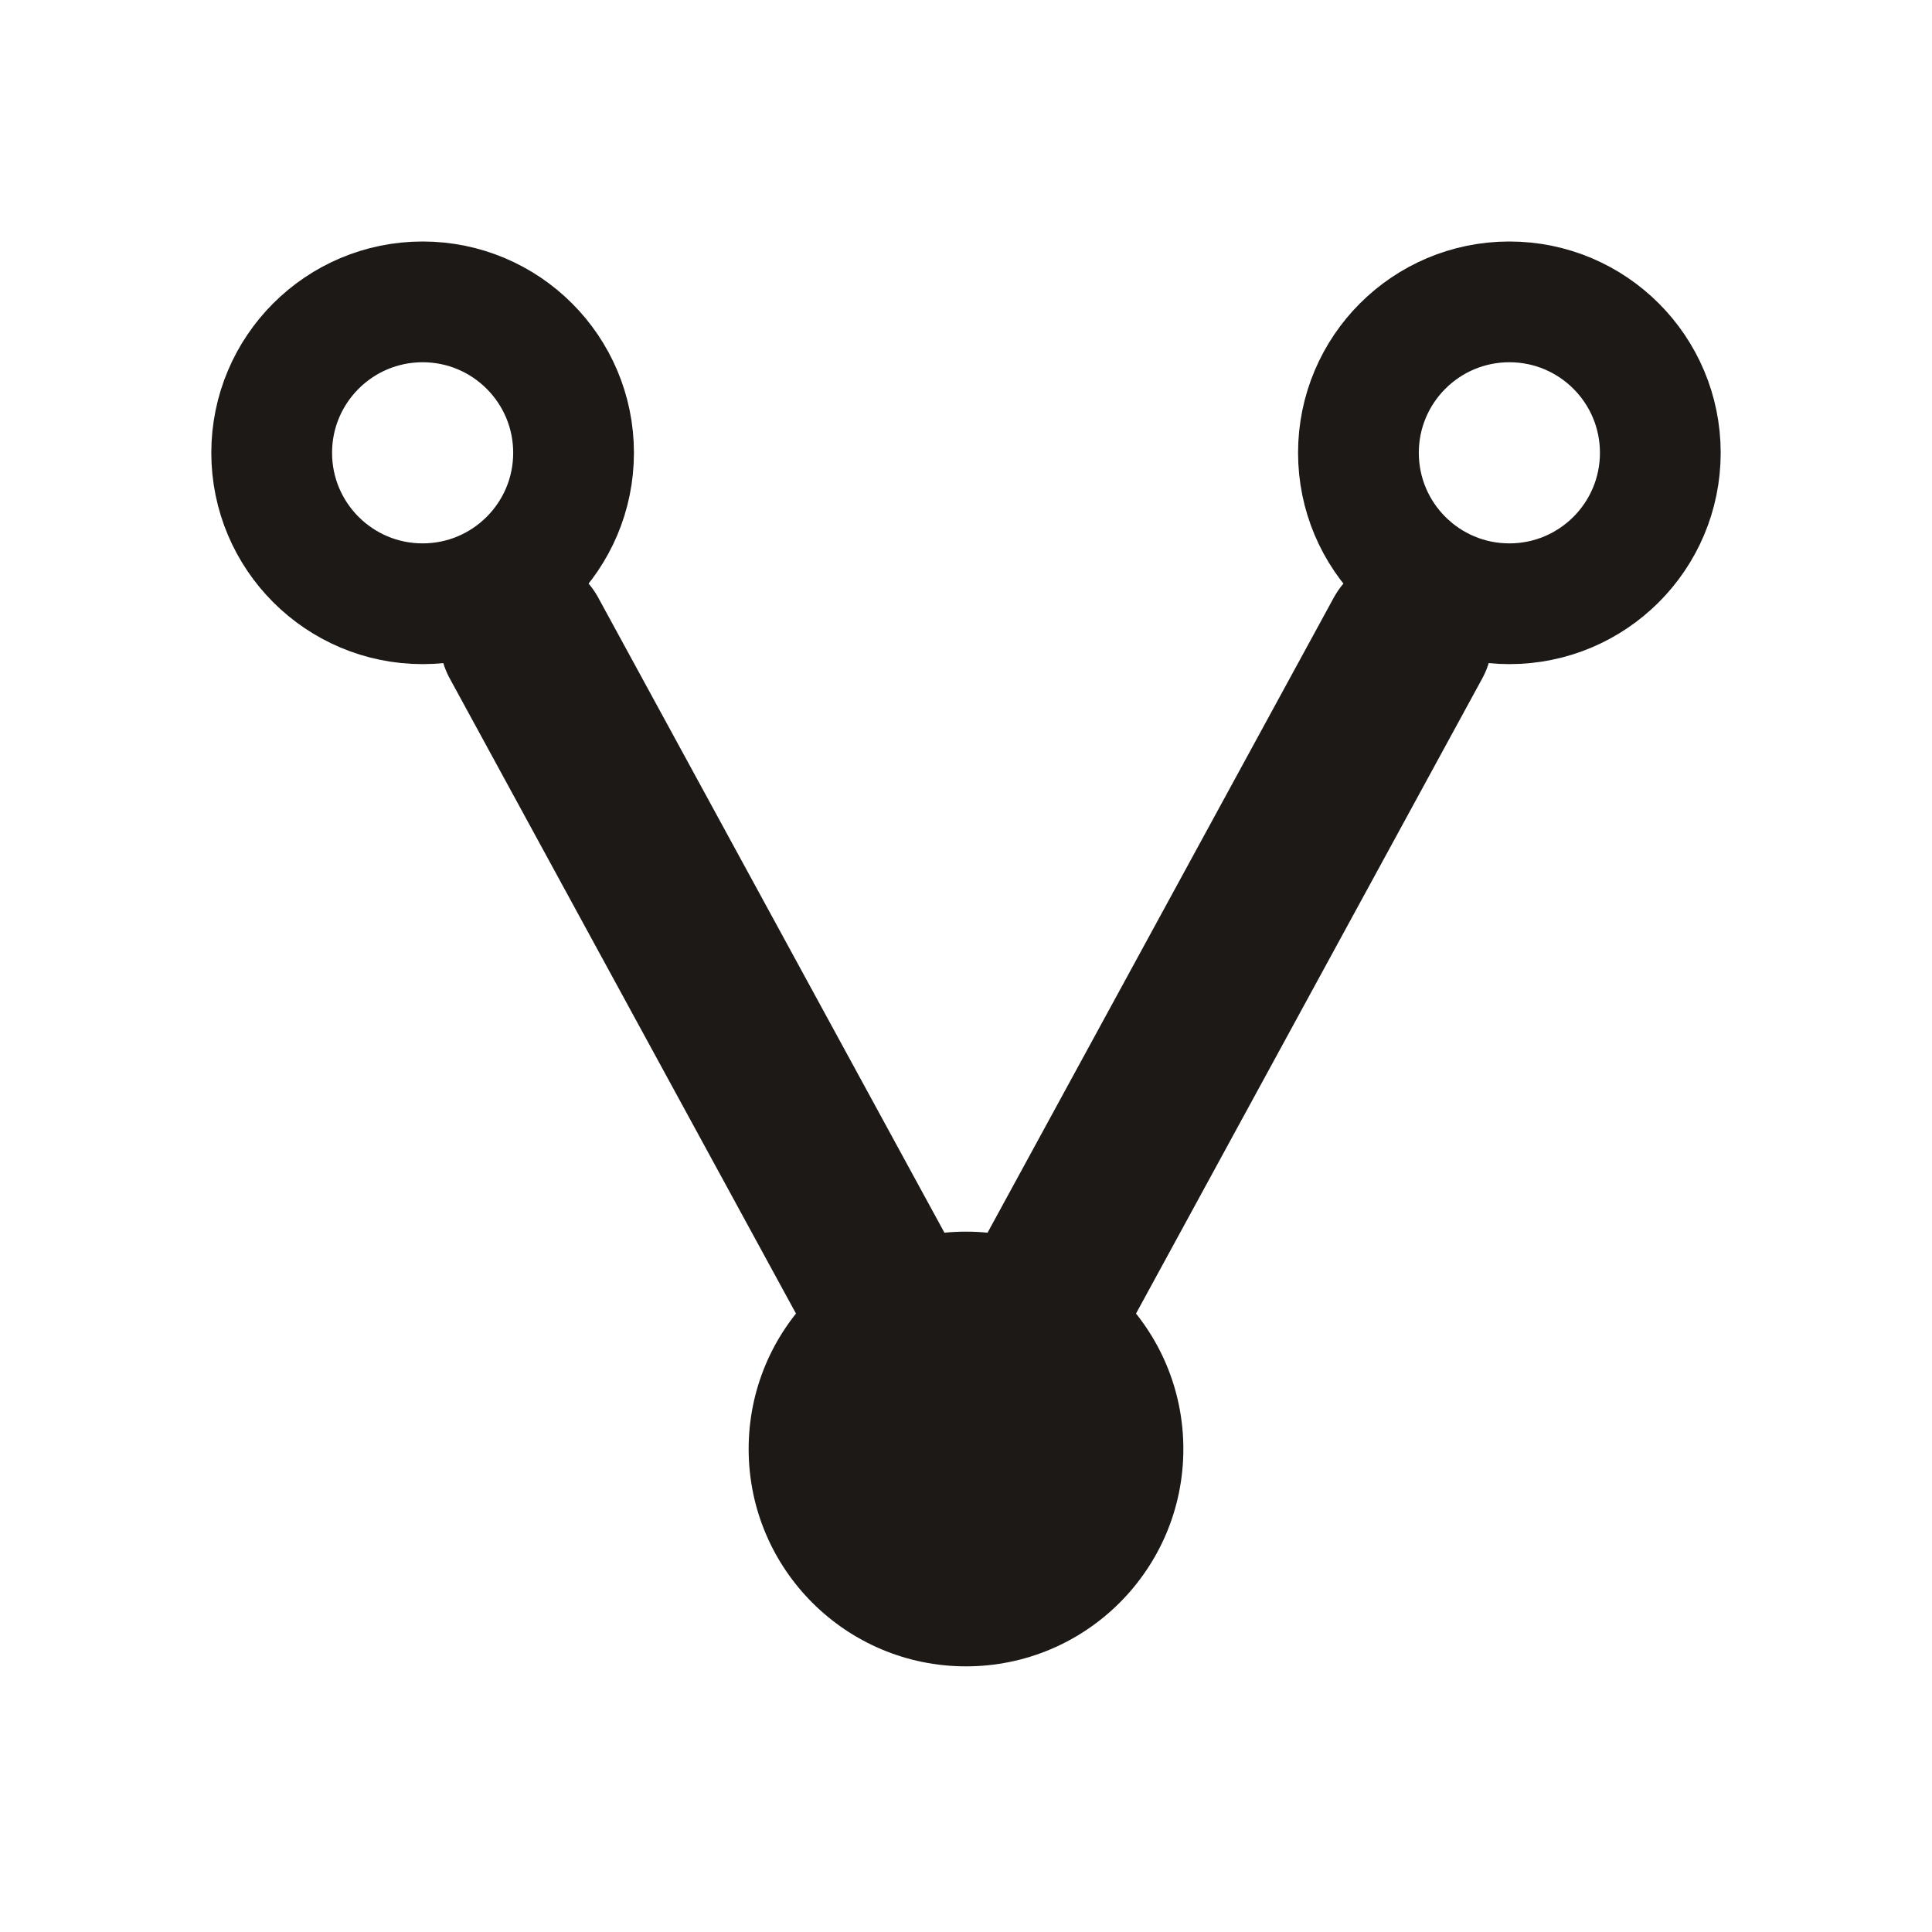
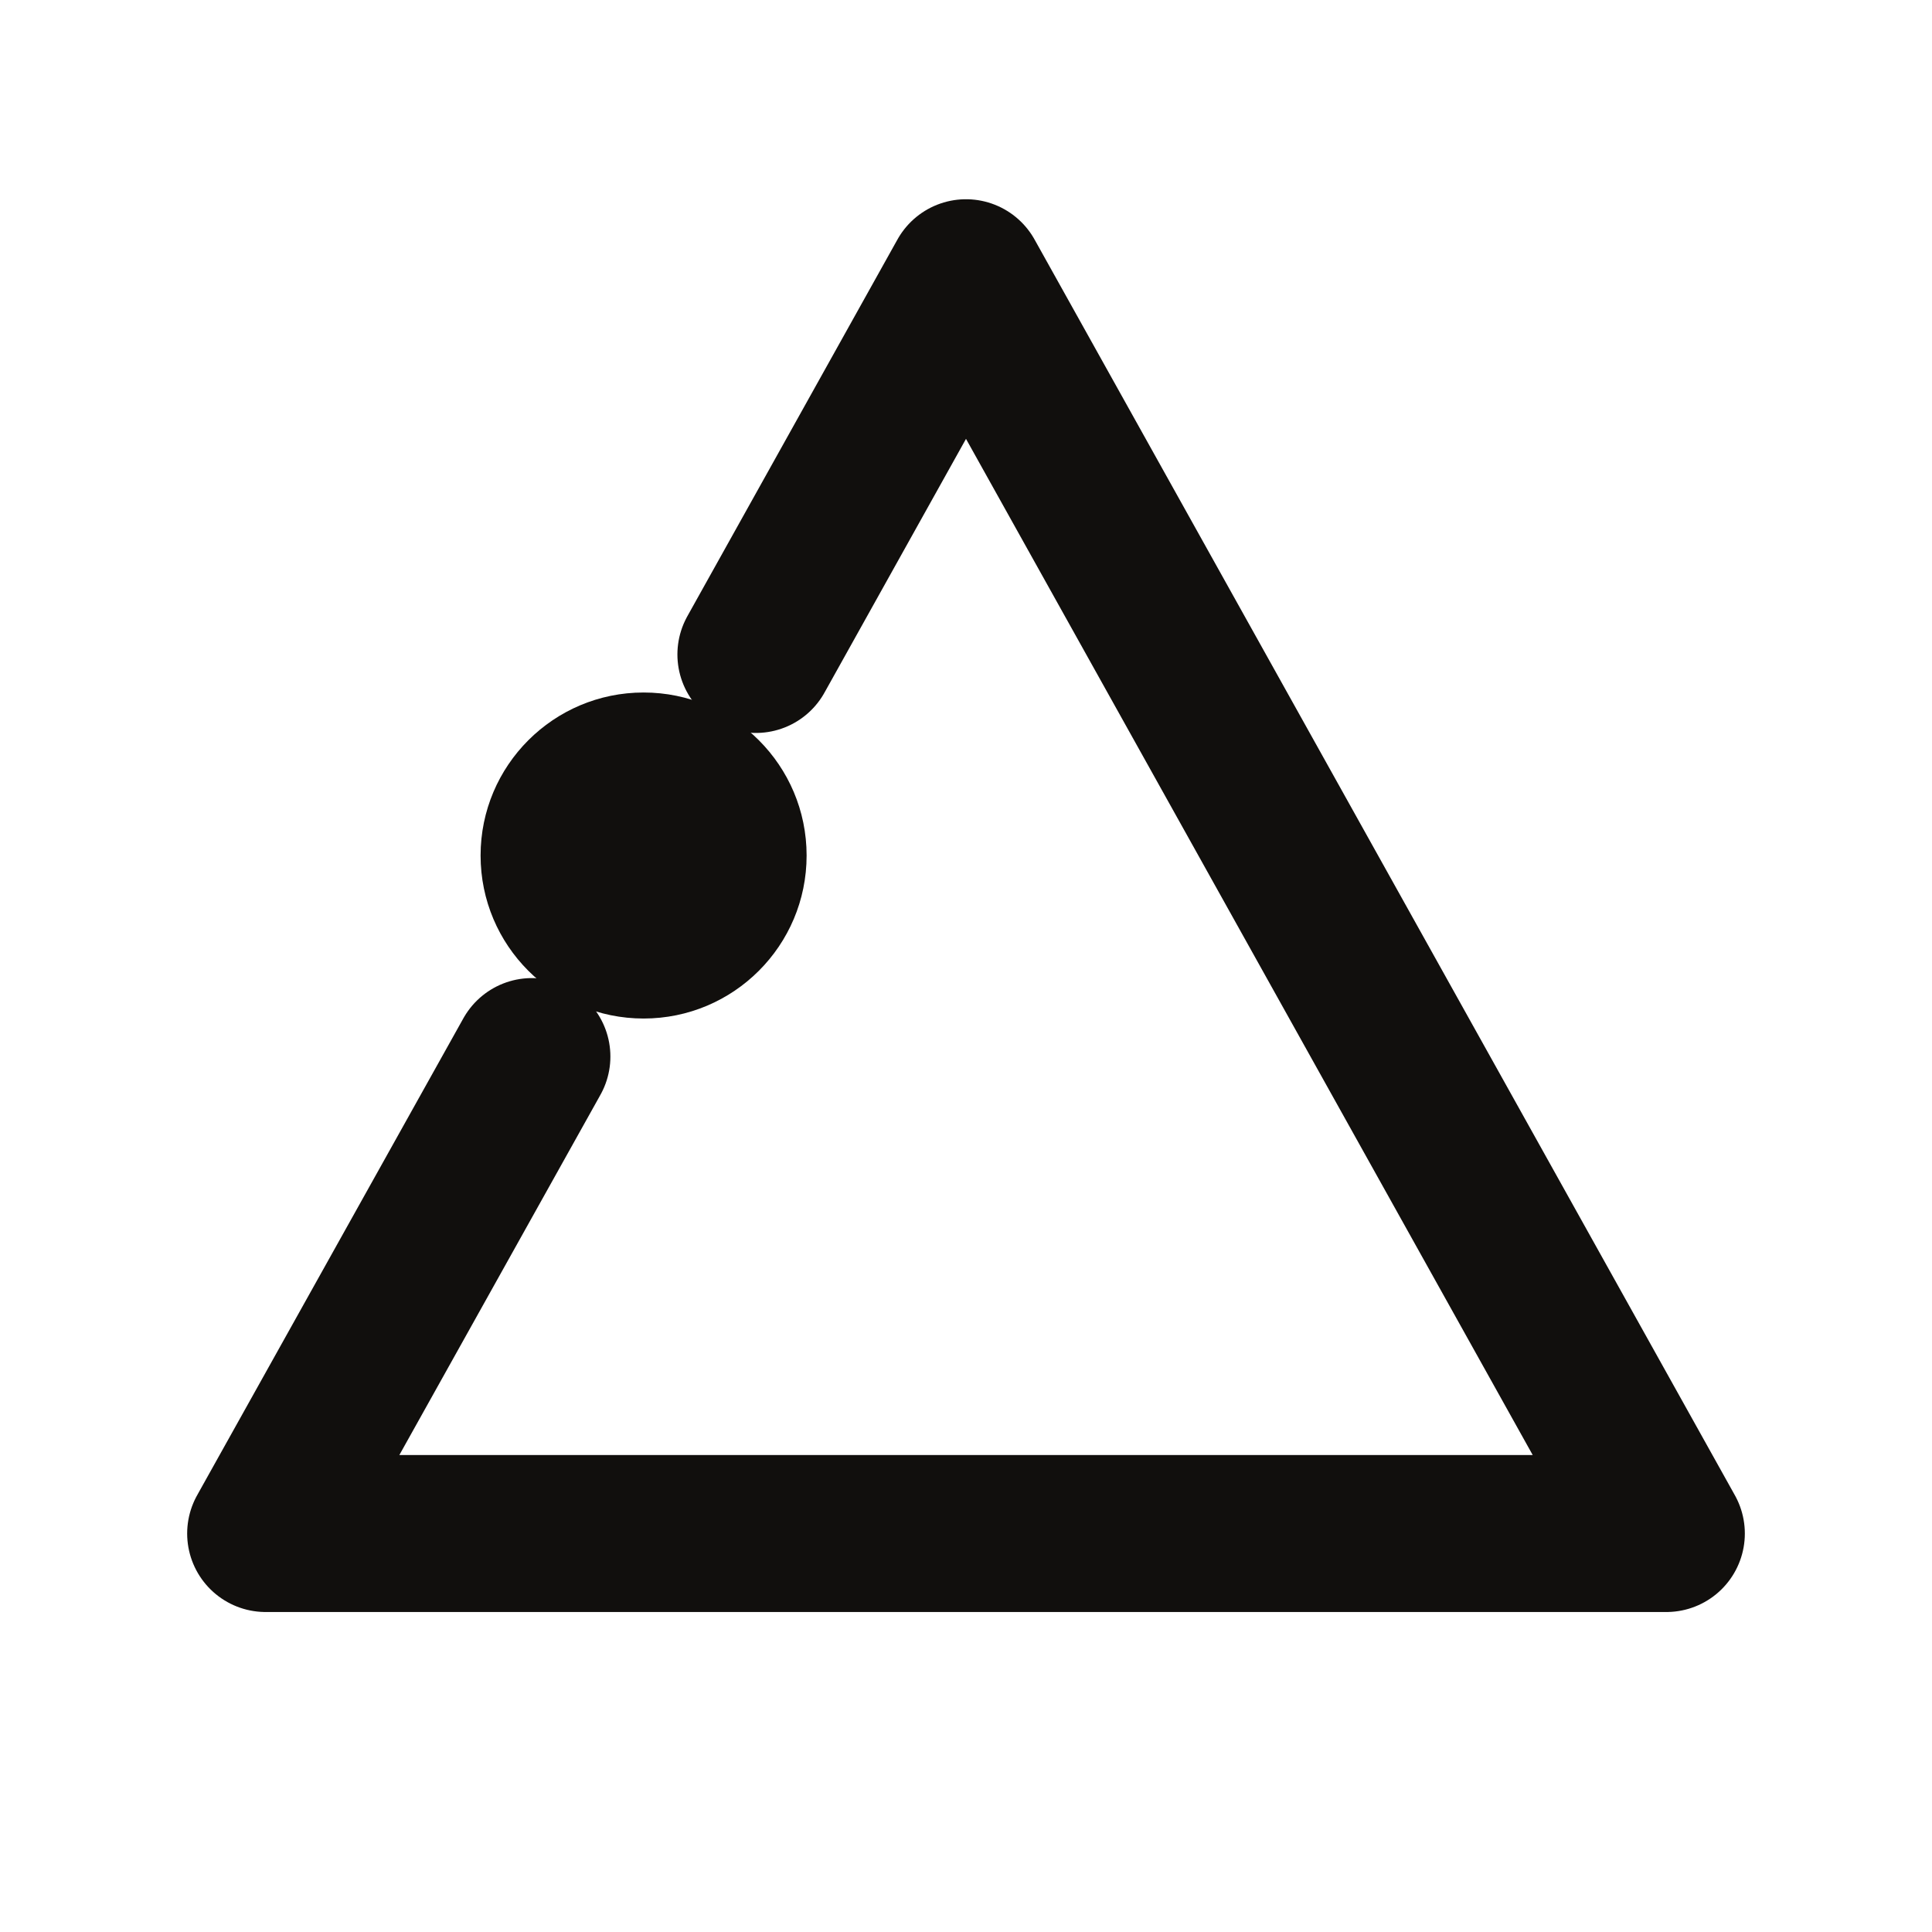
<svg xmlns="http://www.w3.org/2000/svg" viewBox="0 0 32 32" fill="none">
-   <path d="M8.68 10.57 L15.14 22.42" stroke="#1c1917" stroke-width="2.8" stroke-linecap="round" />
-   <path d="M23.32 10.57 L16.86 22.42" stroke="#1c1917" stroke-width="2.8" stroke-linecap="round" />
-   <circle cx="7.0" cy="7.5" r="2.5" stroke="#1c1917" stroke-width="2" />
-   <circle cx="25.0" cy="7.5" r="2.5" stroke="#1c1917" stroke-width="2" />
-   <circle cx="16.0" cy="24.0" r="3.6" fill="#1c1917" />
+   <path d="M8.81 17.50 L4.4 25.4 L27.6 25.4 L16 4.6 L12.52 10.84" stroke="#110f0d" stroke-width="2.6" stroke-linecap="round" stroke-linejoin="round" />
+   <circle cx="10.66" cy="14.17" r="2.7" fill="#110f0d" />
</svg>
